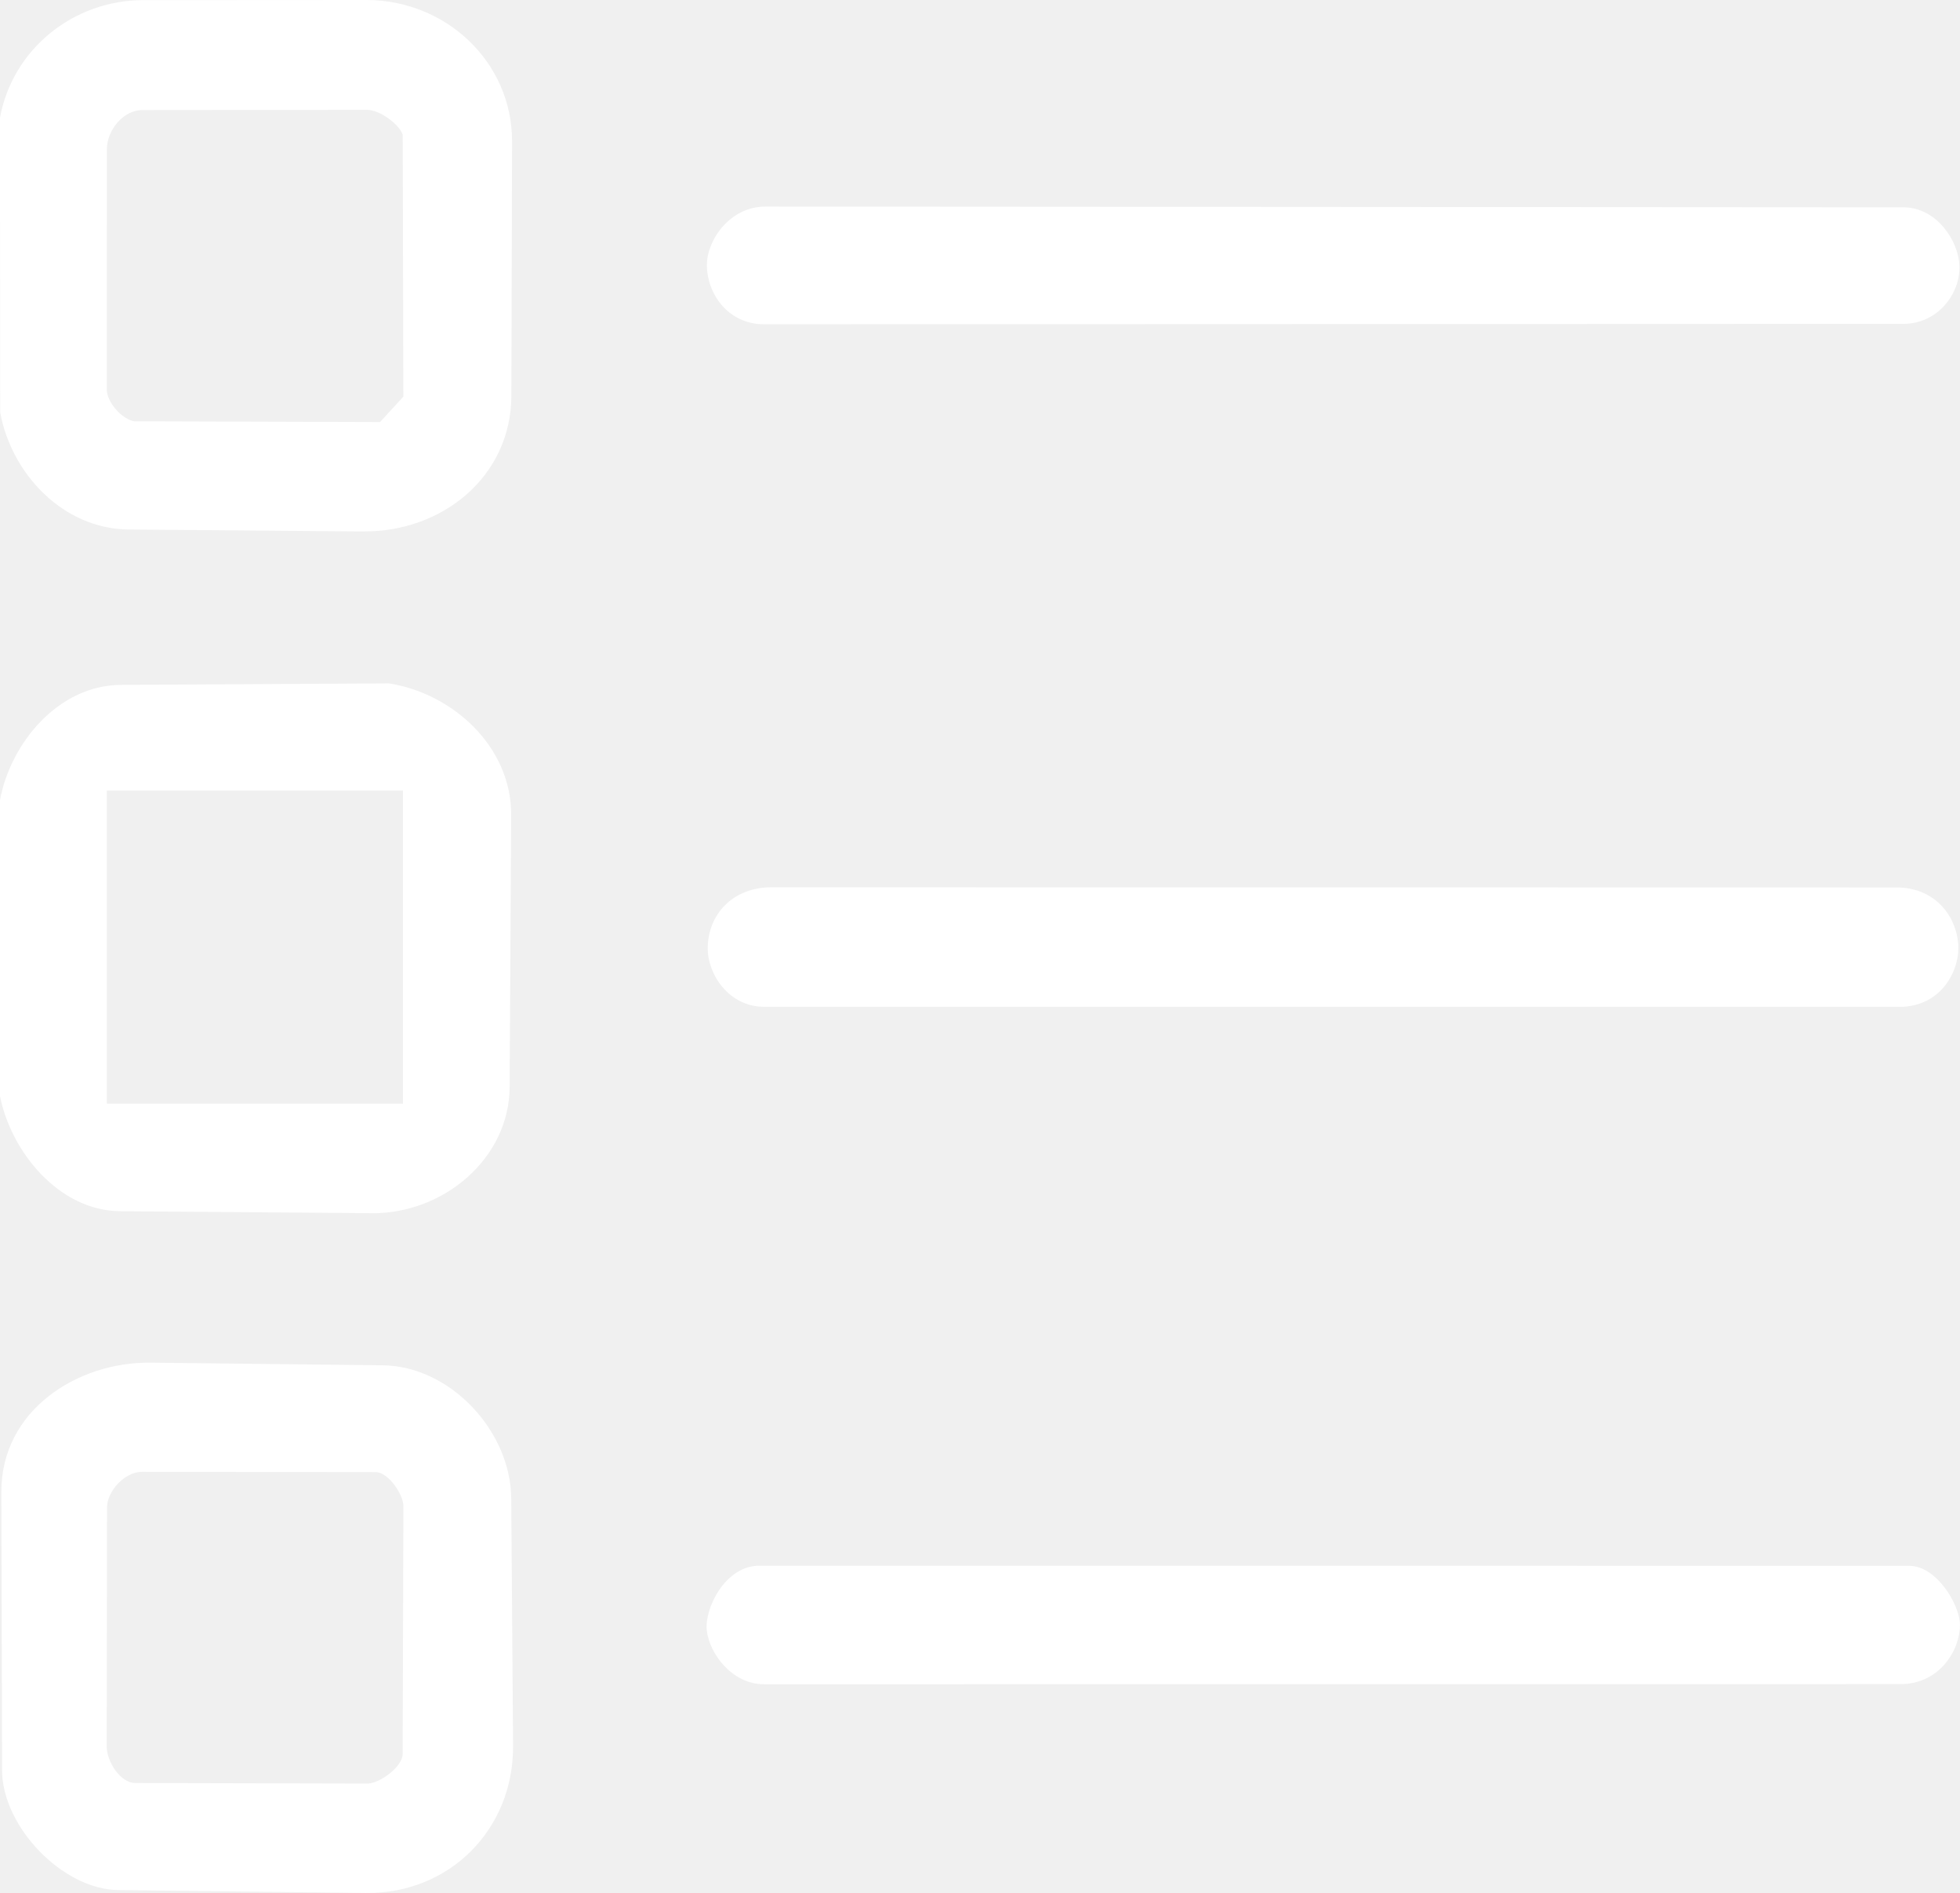
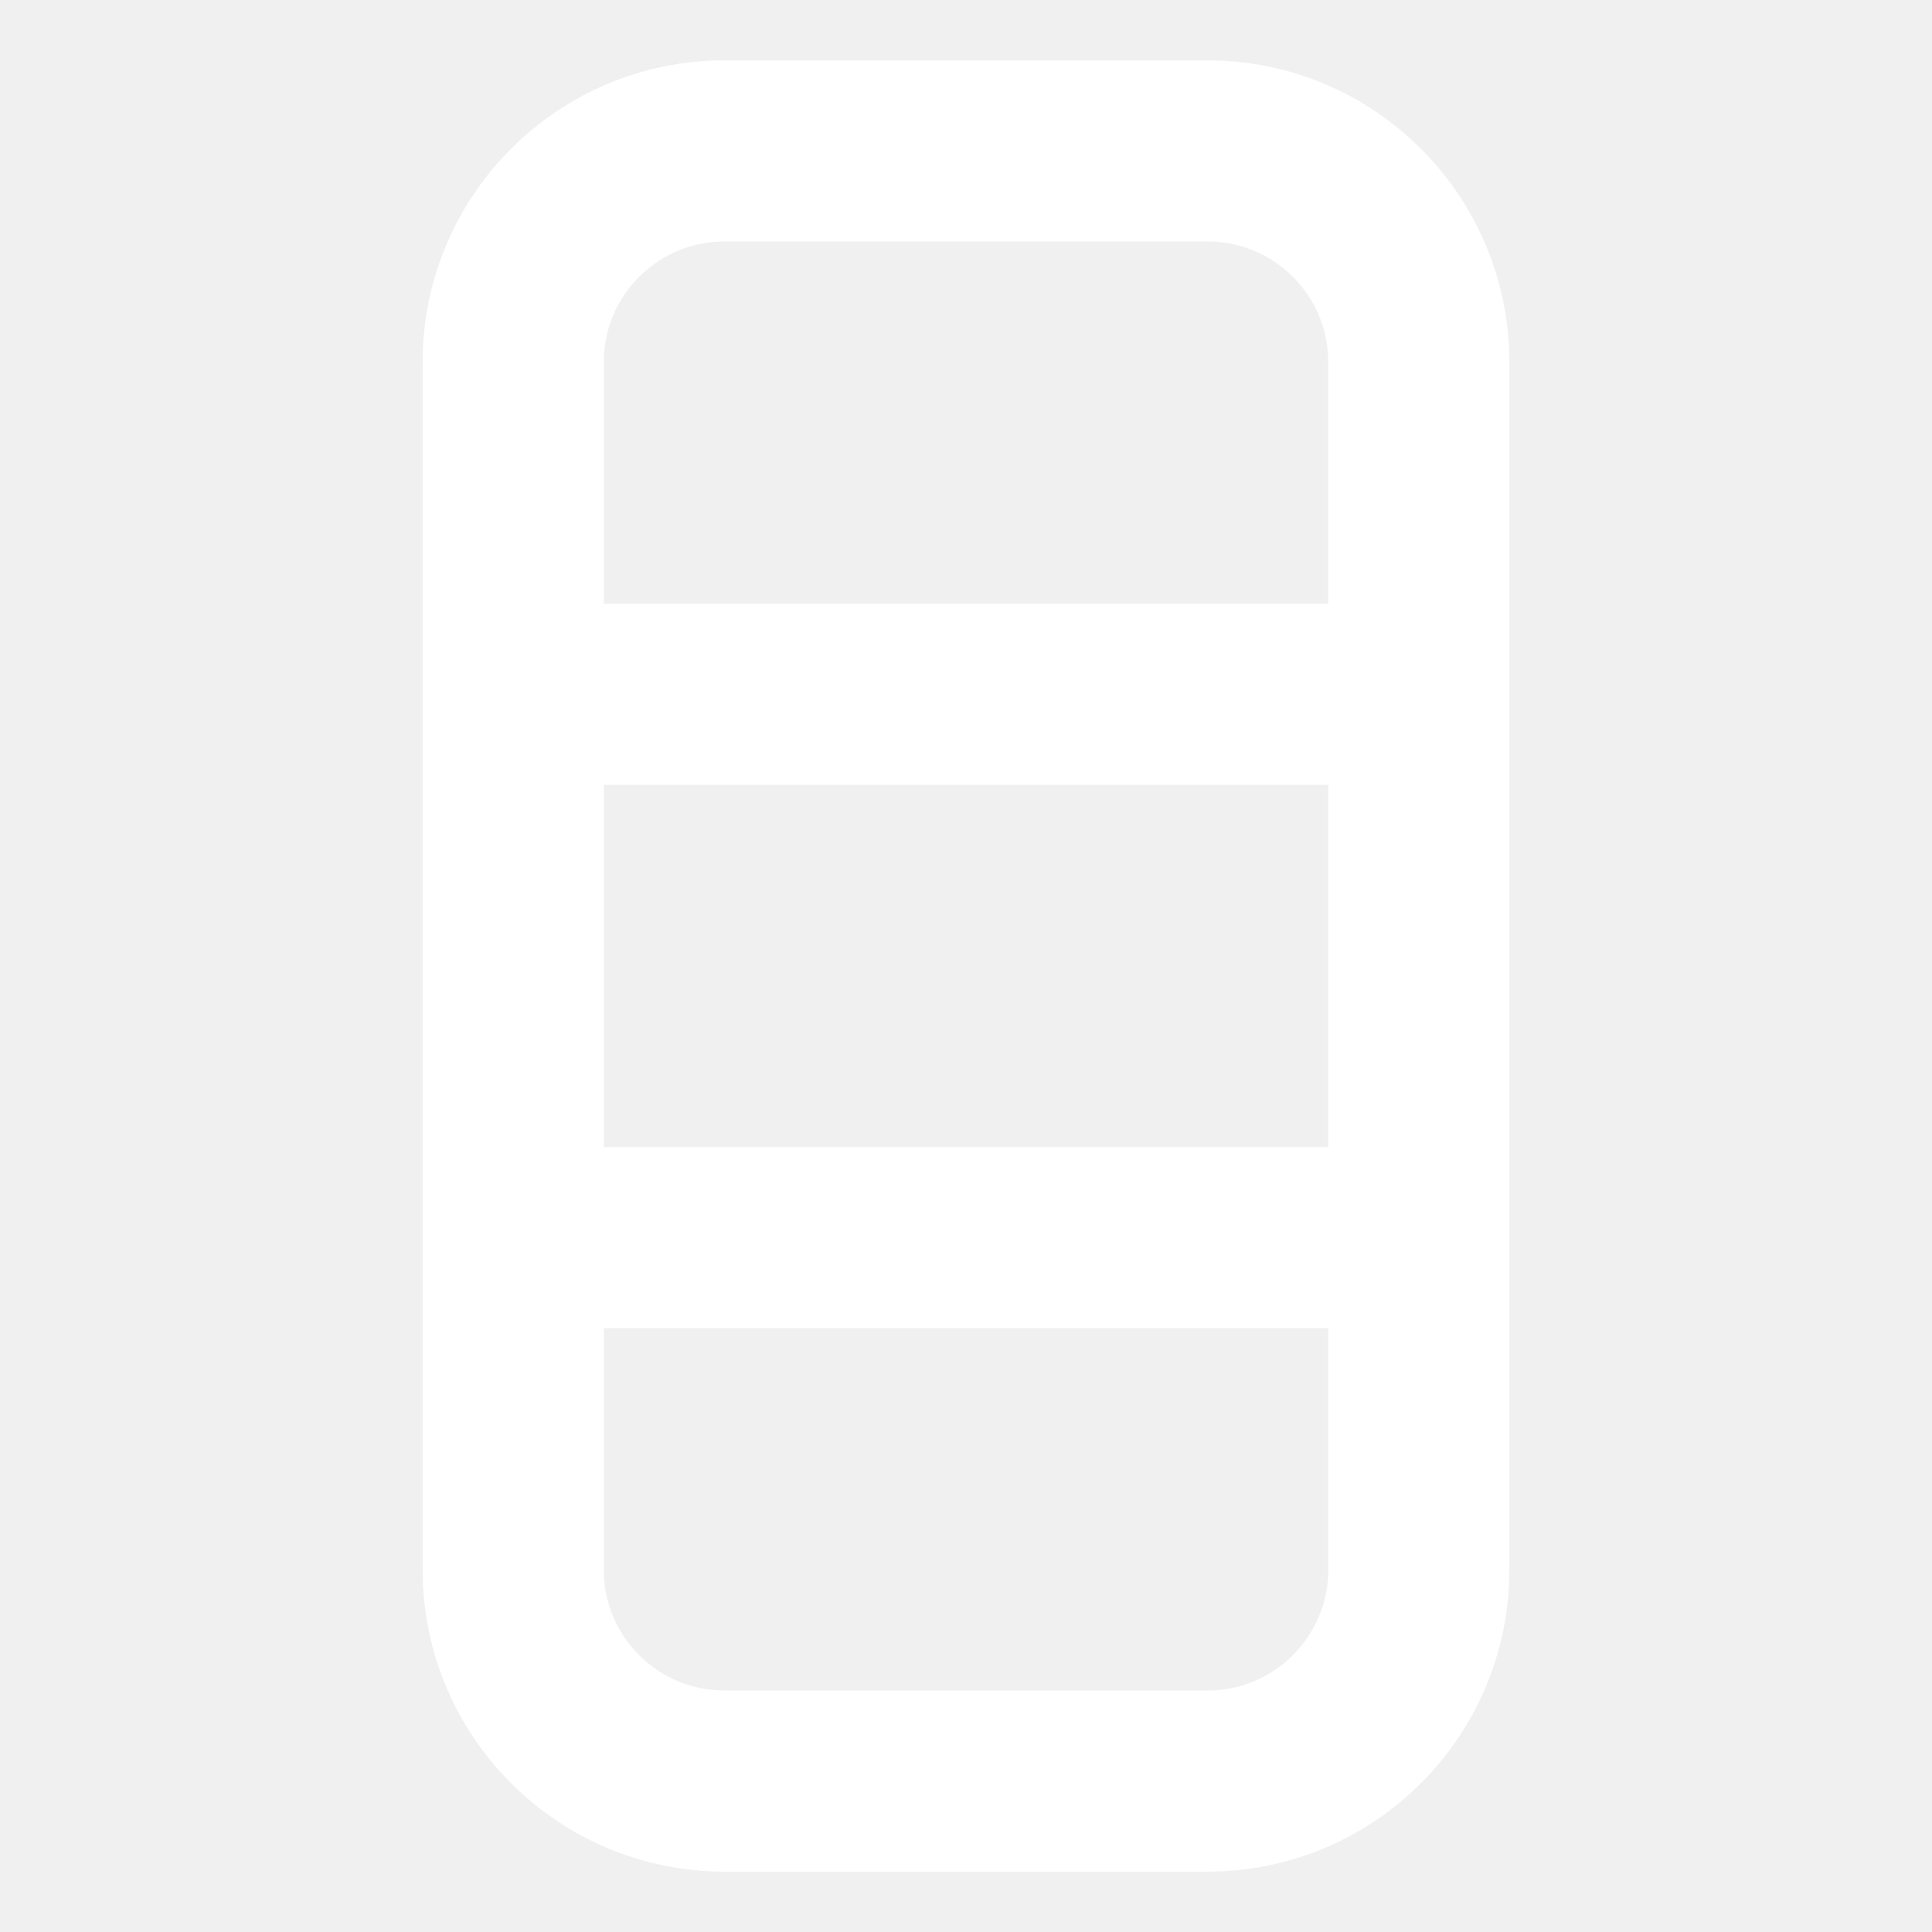
- <svg xmlns="http://www.w3.org/2000/svg" id="a" data-name="Livello 1" width="290.6" height="280.6" viewBox="0 0 290.6 280.6">
-   <defs>
-     <style>
-       .b {
-         fill: #fff;
-       }
-     </style>
-   </defs>
-   <path class="b" d="M55.08,179.83l-37.26-.29C8.7,179.47,1.62,170.68,0,162.48v-43.91c1.6-8.49,8.68-17,17.95-17.05l39.71-.22c9.45,1.48,18.19,9.37,18.13,19.54l-.23,40.31c-.06,10.57-9.78,18.78-20.48,18.69ZM59.75,117.19H15.84v46.41h43.91v-46.41Z" />
-   <path class="b" d="M53.89,78.78l-34.8-.29c-9.81-.08-17.44-8.36-19.06-17.37l-.04-43.63C1.82,7.37,10.8.02,21.25.02L54.33,0c11.7,0,21.62,9.11,21.59,21l-.1,37.66c-.03,11.96-10.23,20.21-21.93,20.11ZM56.34,62.57l3.46-3.77-.09-38.83c-.55-1.59-3.43-3.69-5.28-3.69l-33.3.03c-2.91,0-5.28,3.06-5.28,5.79l-.02,35.58c0,1.94,2.16,4.37,4.03,4.77l36.48.11Z" />
-   <path class="b" d="M54.26,280.6l-36.73-.43c-8.29-.1-17.2-9.45-17.22-17.72l-.11-41.3c-.03-12.03,11.17-19.28,22.13-19.16l34.41.39c10.01.11,18.99,9.73,19.06,19.77l.27,36.63c.09,12.37-9.41,21.96-21.82,21.82ZM54.43,264.39c1.88,0,5.26-2.53,5.27-4.37l.11-36.76c0-1.74-2.24-5.05-4.13-5.05l-34.64-.04c-2.53,0-5.17,2.85-5.17,5.3l-.05,35.42c0,2.19,1.99,5.41,4.25,5.41l34.36.08Z" />
-   <path class="b" d="M281.64,149.24H113.31c-5.3,0-8.42-4.89-8.38-8.73.05-4.97,3.7-8.99,9.49-8.99l166.81.03c5.25,0,8.59,3.72,9.08,8.07.46,4.07-2.44,9.63-8.67,9.63Z" />
-   <path class="b" d="M282.19,48.01l-168.9.06c-5.34,0-8.49-4.54-8.48-8.81,0-3.71,3.45-8.64,8.67-8.64l168.71.11c4.96,0,8.19,4.98,8.33,8.65.16,4.05-3.14,8.63-8.34,8.63Z" />
-   <path class="b" d="M281.77,249.64l-168.49.02c-4.74,0-8.11-4.54-8.49-8.01-.35-3.25,2.74-9.56,7.78-9.56l170.49.02c4.12,0,7.48,5.78,7.53,8.67.07,3.71-2.96,8.86-8.82,8.86Z" />
+ <svg xmlns="http://www.w3.org/2000/svg" width="16" height="16" viewBox="0 0 16 16" fill="none">
+   <rect x="4.25" y="1.25" width="7.5" height="13.5" rx="1.75" stroke="white" stroke-width="1.5" />
+   <path d="M4.25 5.75H11.75M4.25 10.25H11.75" stroke="white" stroke-width="1.5" />
</svg>
